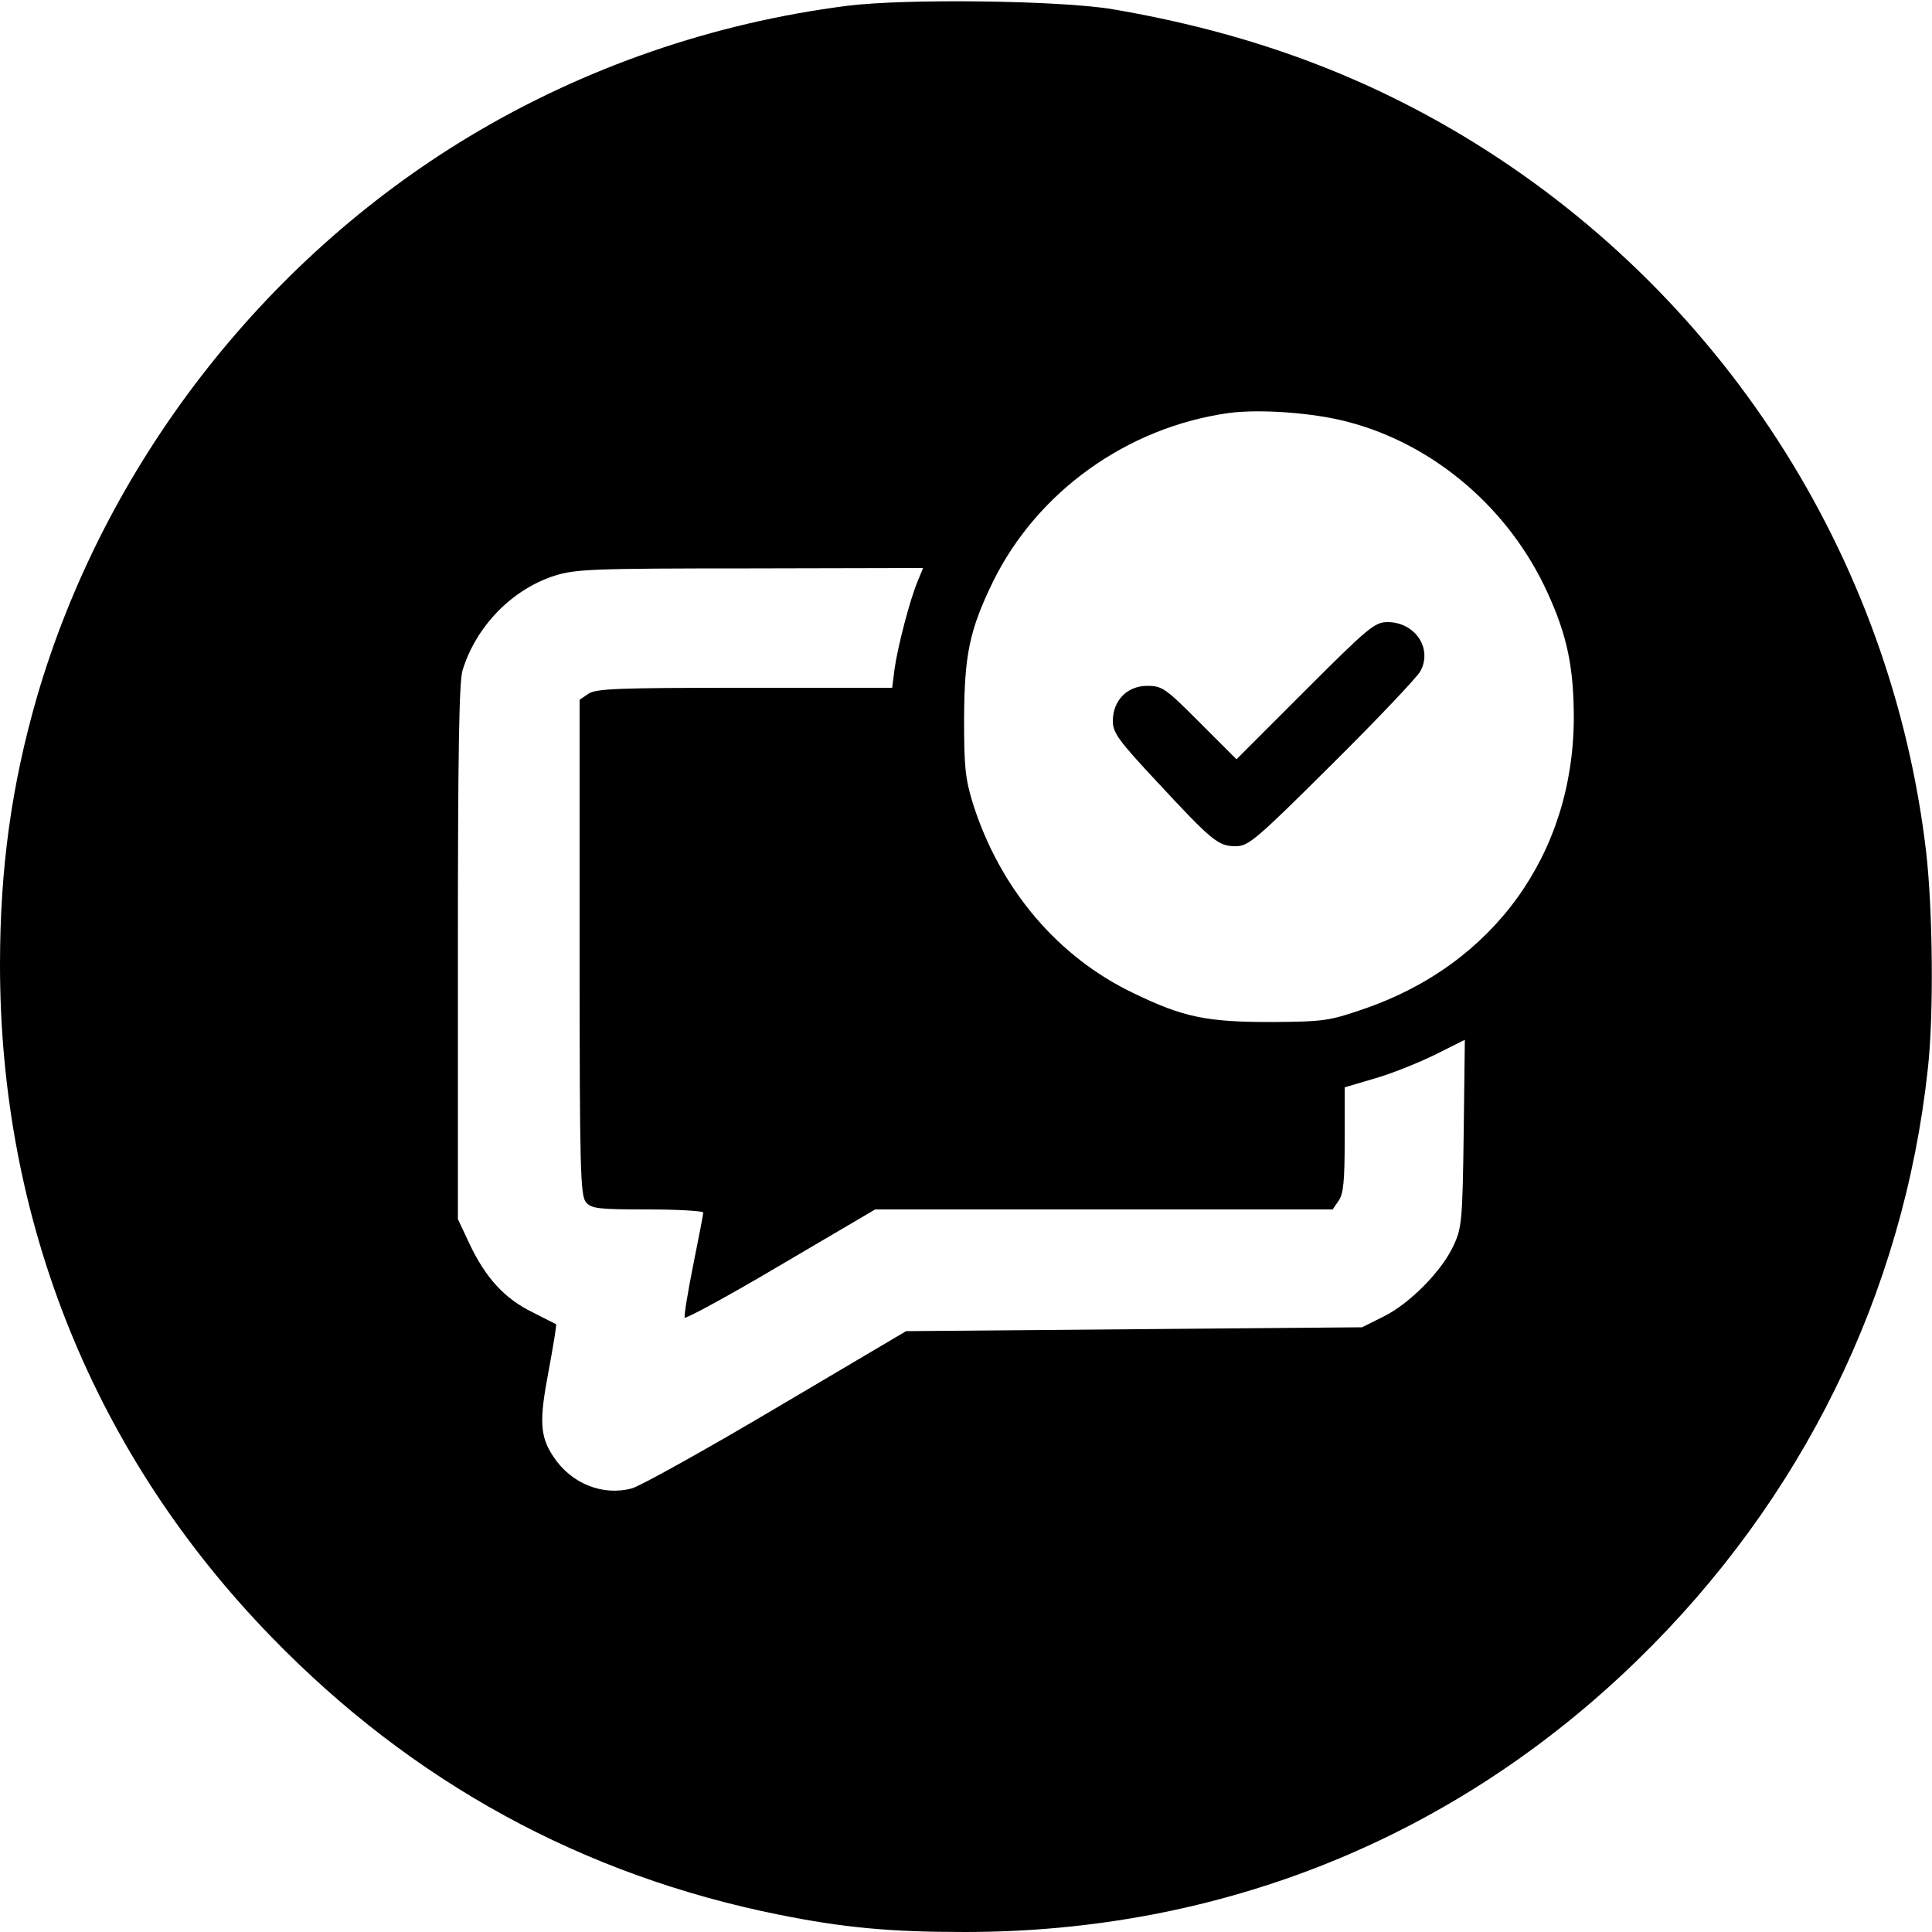
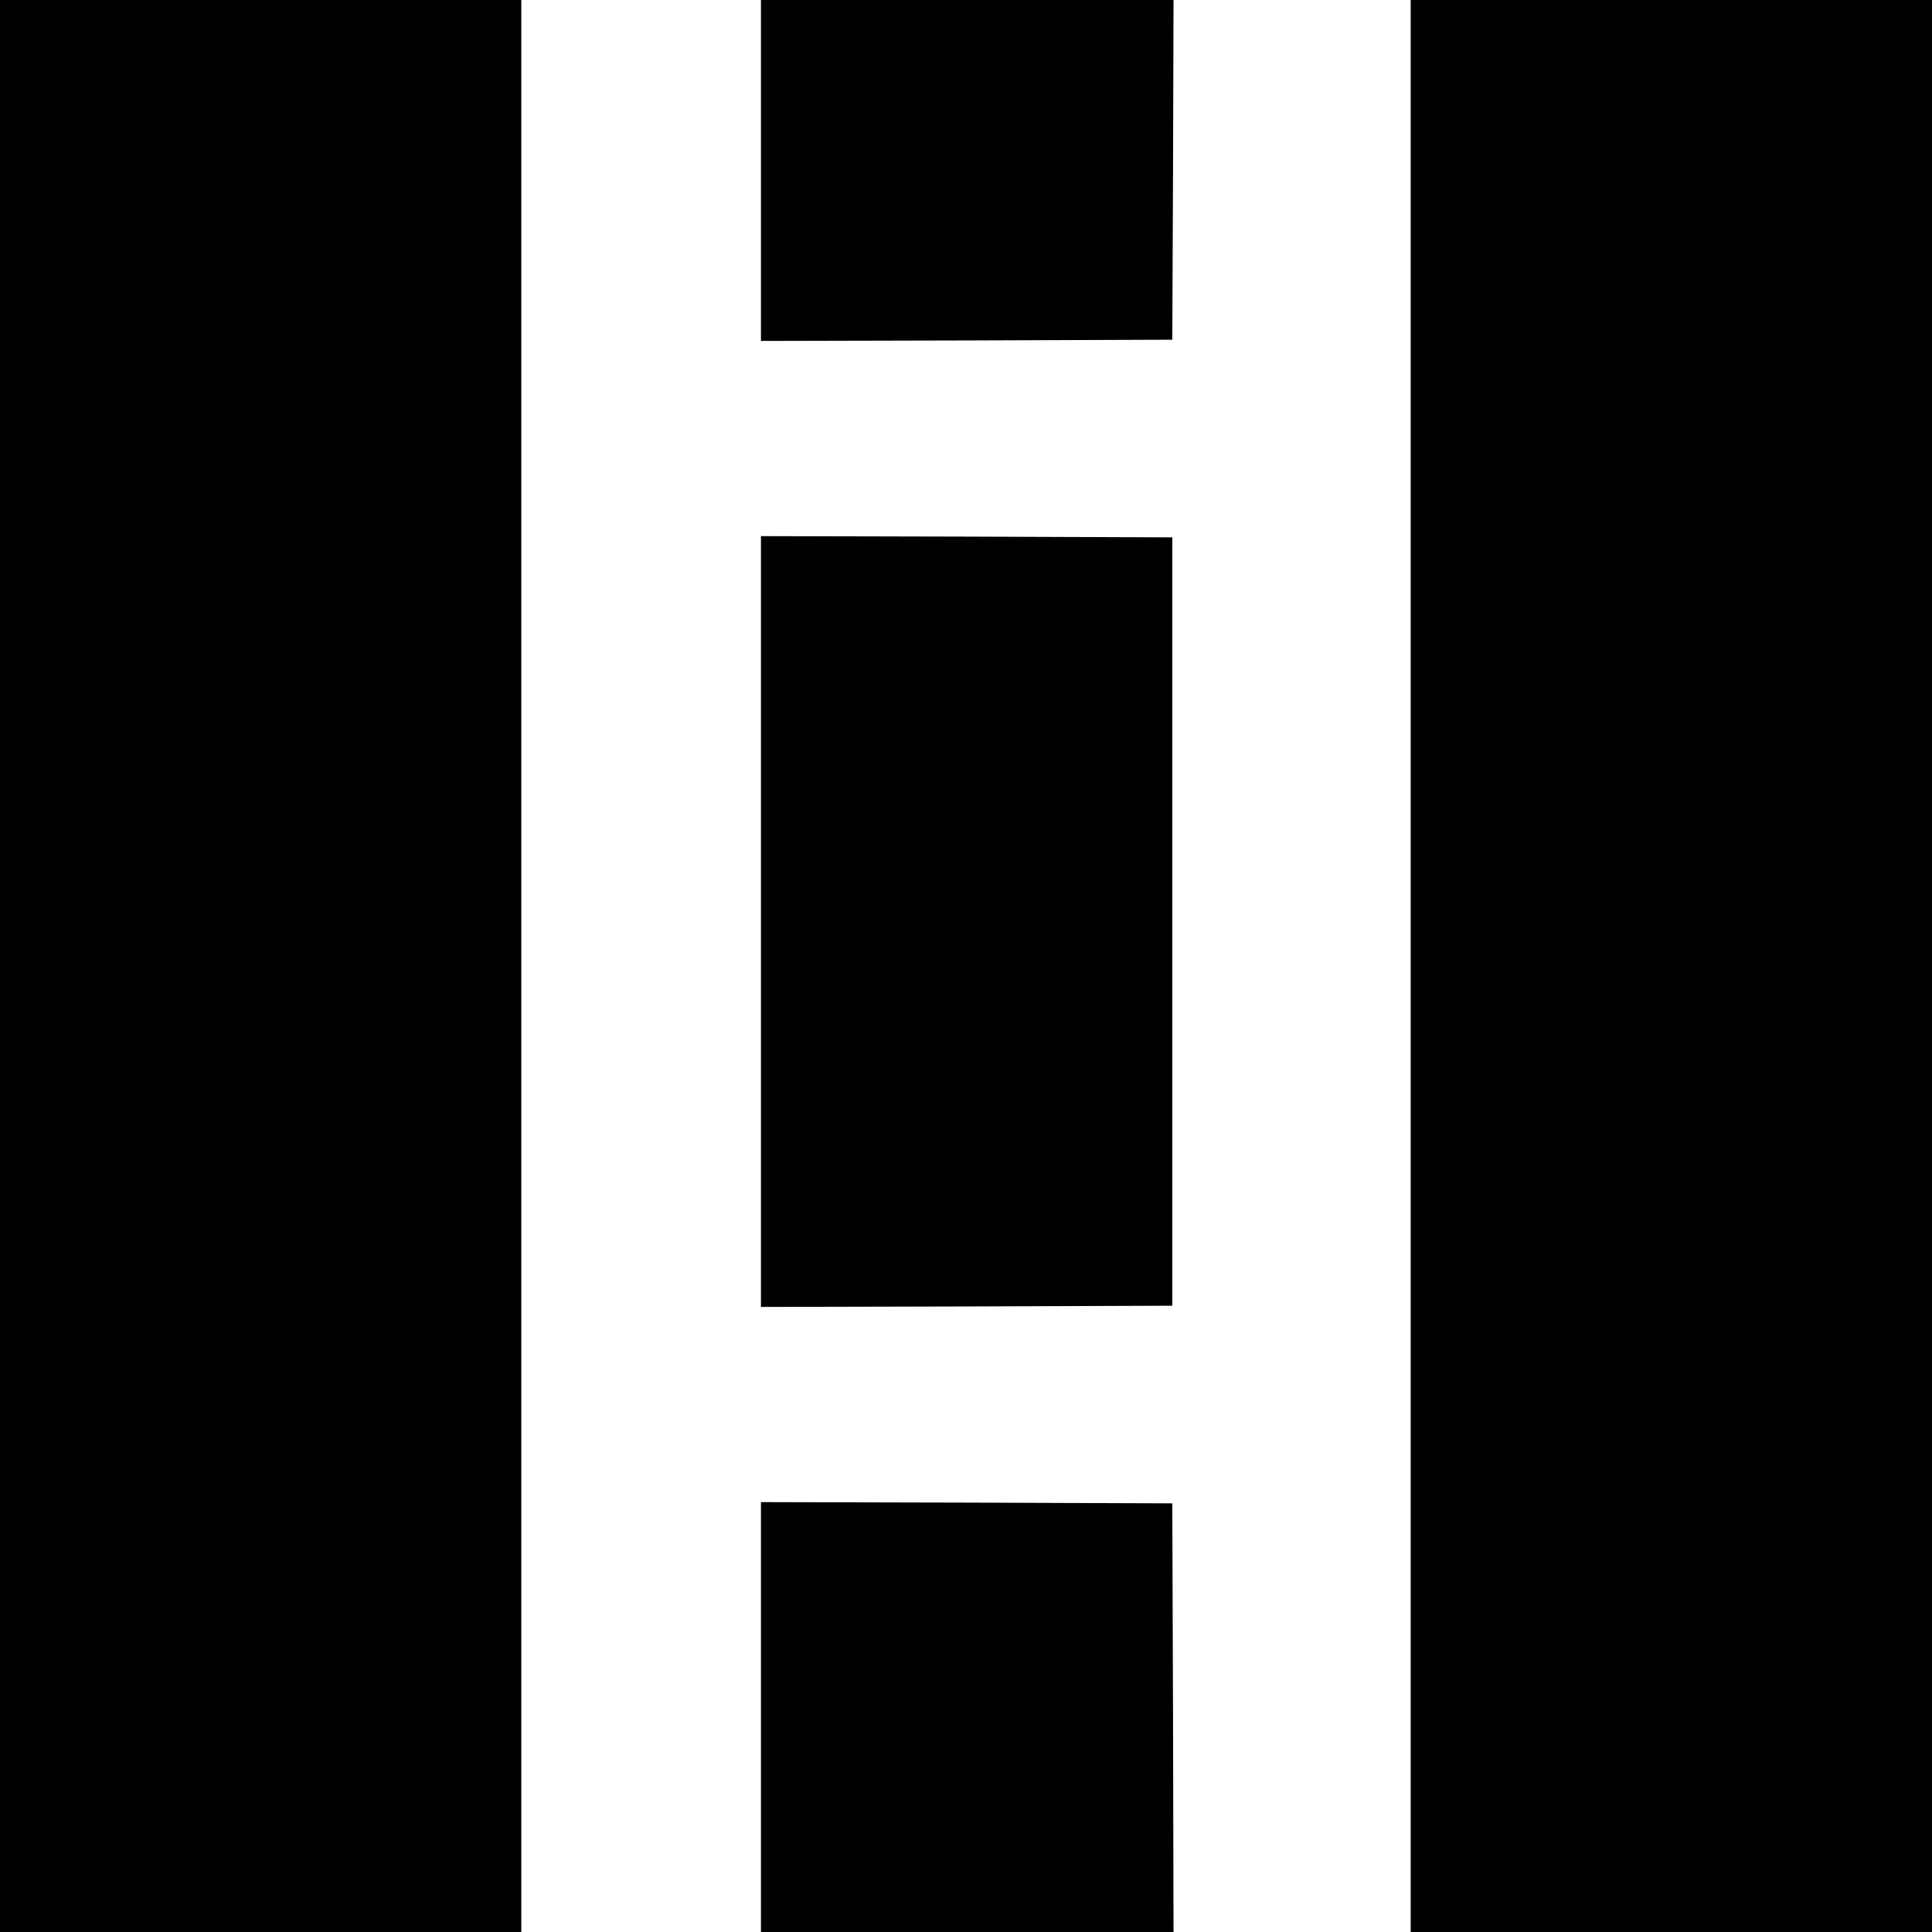
- <svg xmlns="http://www.w3.org/2000/svg" version="1.0" width="500pt" height="500pt" viewBox="0 0 500 500" preserveAspectRatio="xMidYMid meet">
-   <g transform="translate(0,500) scale(0.1,-0.1)" fill="#000000" stroke="none">
-     <path d="M2193 4985 c-347 -44 -682 -160 -978 -338 -537 -323 -946 -854 -1120 -1453 -65 -226 -95 -441 -95 -691 0 -664 244 -1268 703 -1740 365 -376 805 -616 1312 -718 169 -34 289 -45 482 -45 664 0 1268 244 1740 703 427 415 689 949 752 1529 16 140 13 412 -4 562 -90 769 -533 1454 -1198 1854 -275 165 -567 270 -907 328 -134 23 -538 28 -687 9z m1296 -1077 c222 -58 417 -224 516 -442 51 -111 68 -194 68 -326 -2 -351 -208 -636 -543 -751 -90 -31 -103 -33 -240 -34 -166 0 -227 12 -355 74 -198 94 -347 271 -417 491 -20 65 -23 95 -23 220 1 167 14 229 75 355 115 233 347 399 609 436 80 11 221 1 310 -23z m-1114 -412 c-20 -47 -52 -170 -60 -228 l-6 -48 -382 0 c-330 0 -386 -2 -405 -16 l-22 -15 0 -641 c0 -583 2 -643 17 -660 14 -16 33 -18 160 -18 78 0 143 -4 143 -8 0 -5 -12 -66 -26 -136 -14 -70 -24 -131 -22 -136 2 -4 113 56 248 136 l245 144 592 0 592 0 15 22 c13 18 16 52 16 158 l0 136 78 23 c42 12 112 40 155 61 l78 39 -3 -242 c-3 -225 -5 -245 -26 -290 -30 -66 -114 -151 -181 -184 l-56 -28 -590 -5 -590 -5 -335 -198 c-184 -109 -353 -203 -375 -209 -75 -20 -156 12 -202 81 -36 53 -38 94 -13 224 12 65 21 119 19 120 -2 1 -30 15 -61 31 -72 35 -121 89 -162 175 l-31 66 0 690 c0 515 3 700 12 730 35 114 127 209 238 245 55 17 94 19 507 19 l447 1 -14 -34z" />
-     <path d="M3378 3213 l-178 -178 -95 95 c-89 89 -97 95 -136 95 -52 0 -89 -38 -89 -91 0 -30 14 -50 116 -159 141 -152 157 -165 202 -165 33 0 52 16 250 213 117 116 220 225 228 240 32 59 -14 127 -85 127 -33 0 -49 -13 -213 -177z" />
+ <svg xmlns="http://www.w3.org/2000/svg" version="1.0" width="782pt" height="782pt" viewBox="0 0 782 782" preserveAspectRatio="xMidYMid meet">
+   <g transform="translate(0,782) scale(0.1,-0.1)" fill="#000000" stroke="none">
+     <path d="M0 3910 l0 -3910 1055 0 1055 0 0 3910 0 3910 -1055 0 -1055 0 0 -3910z" />
+     <path d="M3080 7130 l0 -690 833 2 832 3 3 688 2 687 -835 0 -835 0 0 -690z" />
+     <path d="M5710 3910 l0 -3910 1055 0 1055 0 0 3910 0 3910 -1055 0 -1055 0 0 -3910z" />
+     <path d="M3080 4090 l0 -1560 833 2 832 3 0 1555 0 1555 -832 3 -833 2 0 -1560z" />
+     <path d="M3080 870 l0 -870 835 0 835 0 -2 868 -3 867 -832 3 -833 2 0 -870z" />
  </g>
</svg>
